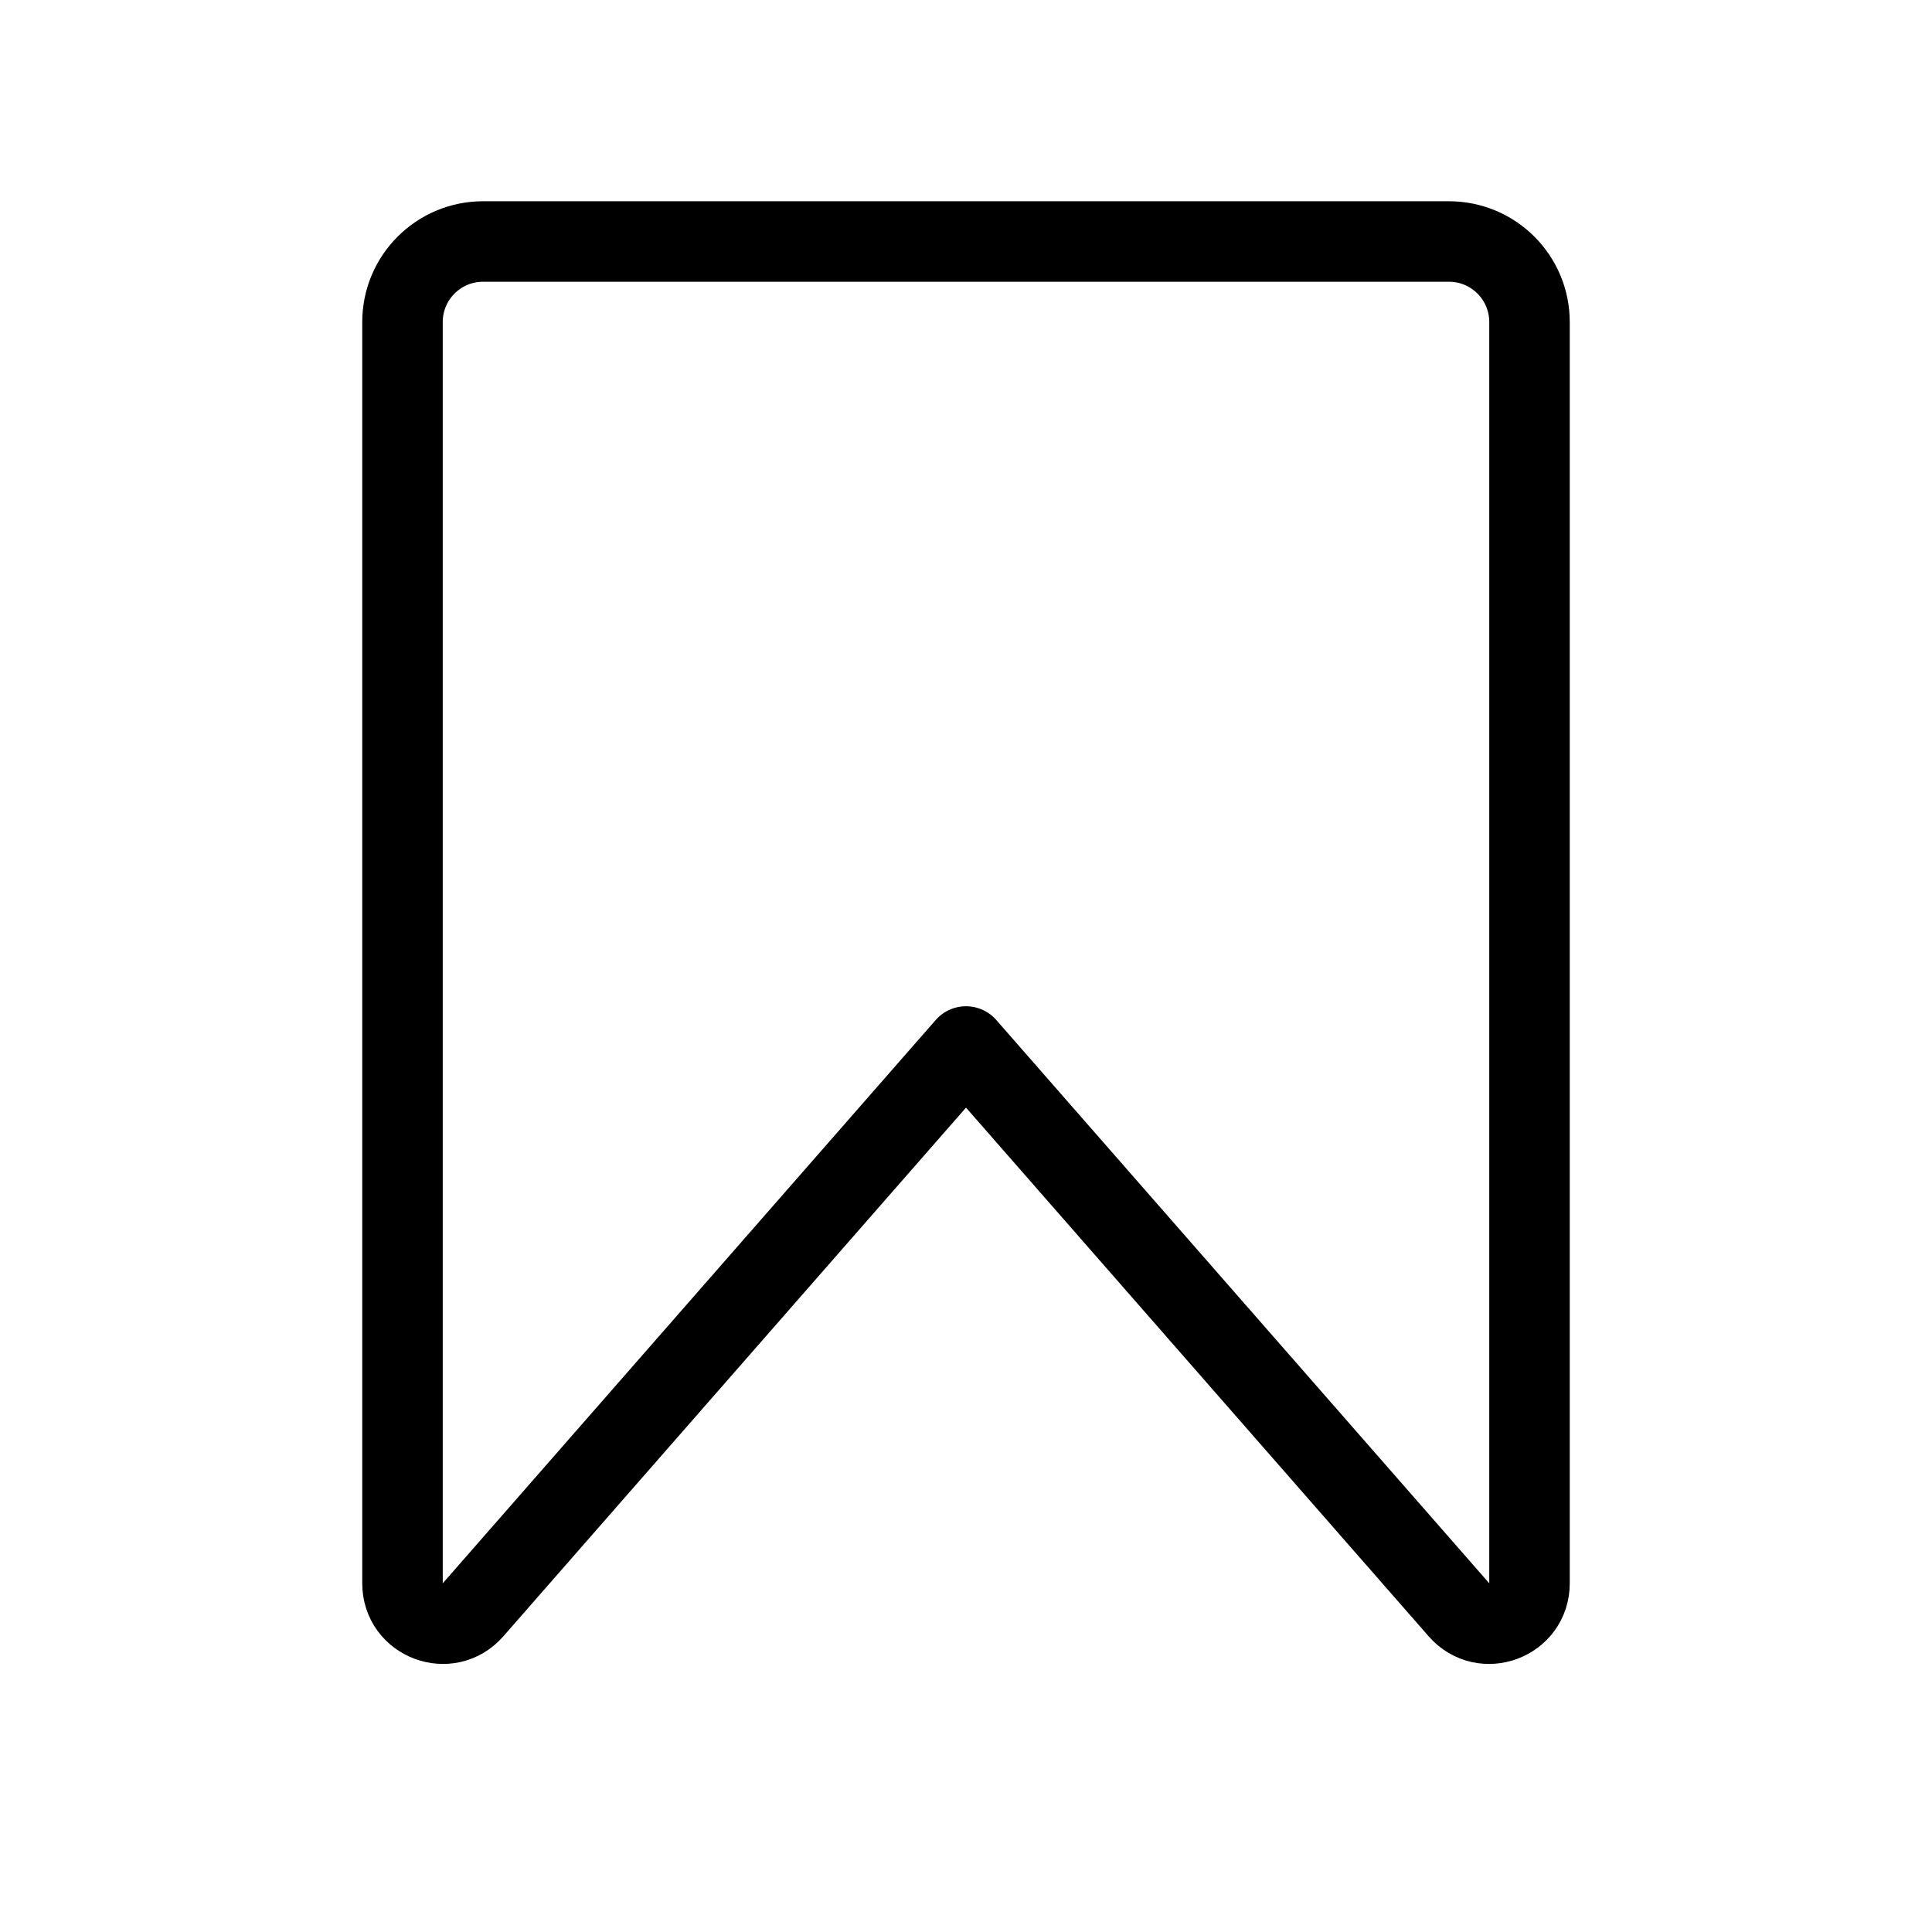
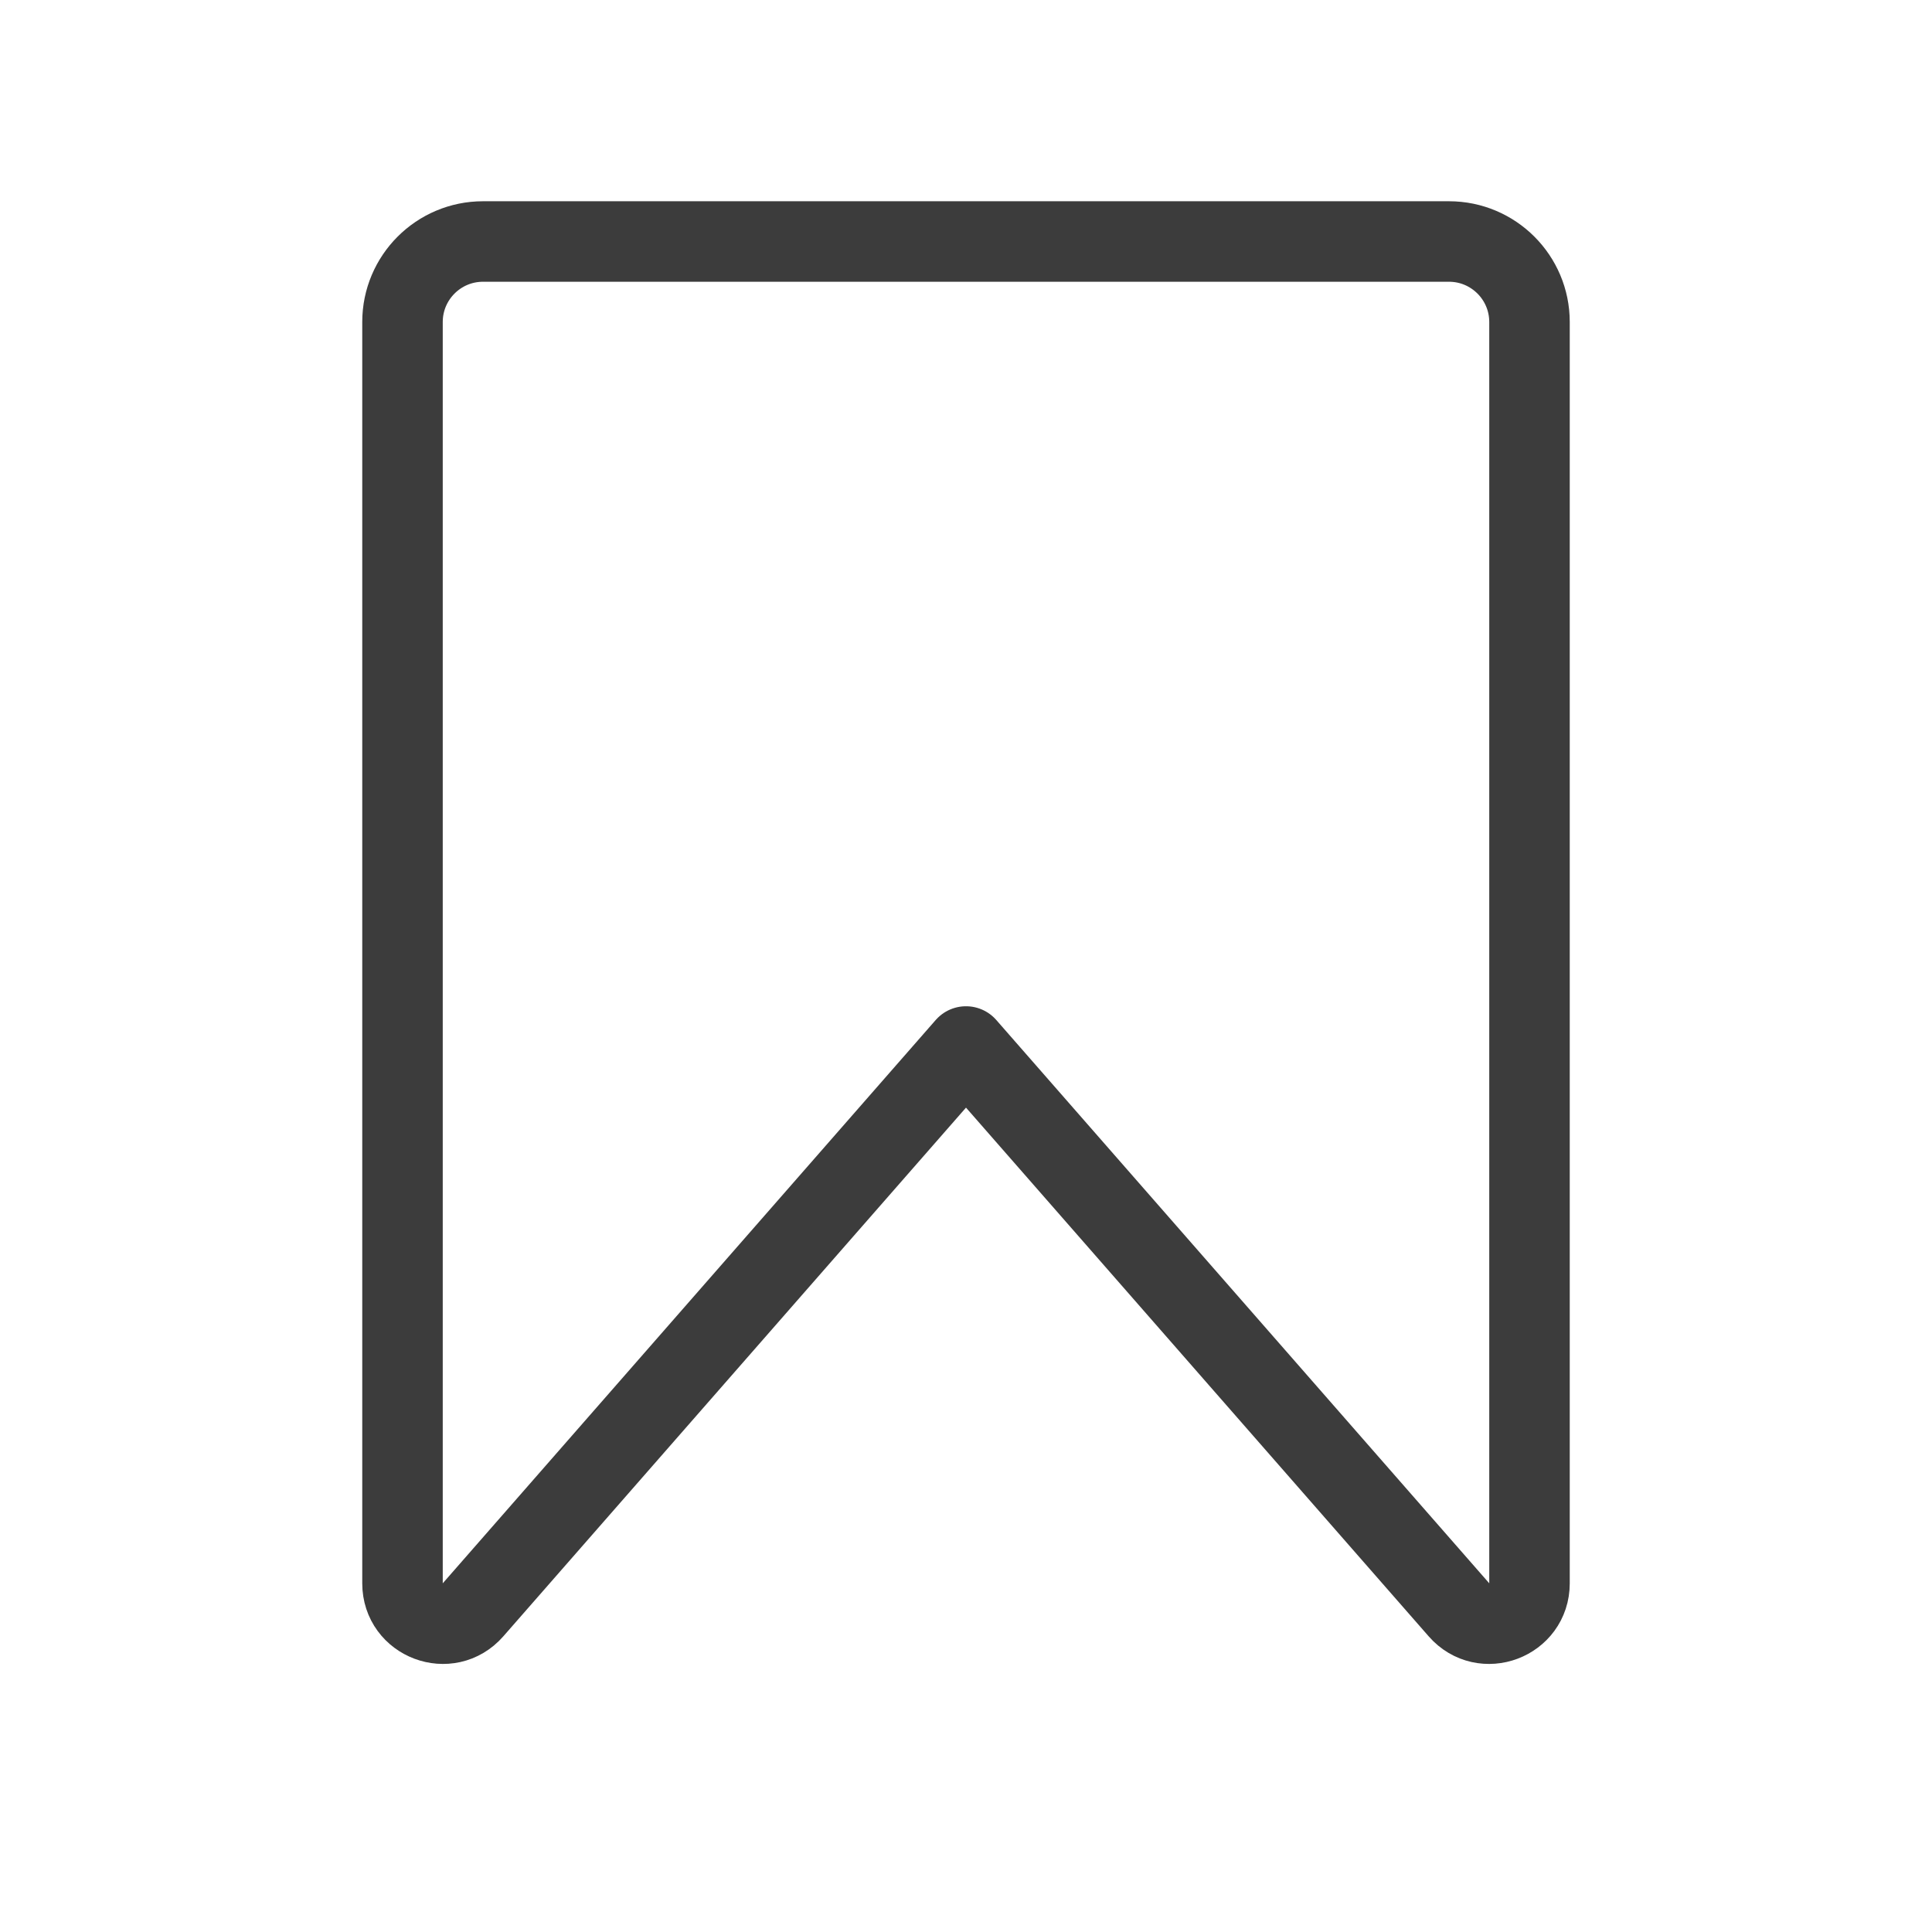
<svg xmlns="http://www.w3.org/2000/svg" width="800px" height="800px" viewBox="0 0 24 24" fill="none">
  <rect width="24" height="24" fill="white" />
-   <path d="M5 19.669V4C5 3.448 5.448 3 6 3H18C18.552 3 19 3.448 19 4V19.669C19 20.131 18.428 20.346 18.124 19.998L12 13L5.876 19.998C5.572 20.346 5 20.131 5 19.669Z" stroke="#000000" stroke-linejoin="round" />
+   <path d="M5 19.669V4C5 3.448 5.448 3 6 3H18C18.552 3 19 3.448 19 4V19.669C19 20.131 18.428 20.346 18.124 19.998L12 13L5.876 19.998C5.572 20.346 5 20.131 5 19.669Z" stroke="#3c3c3c" stroke-linejoin="round" />
</svg>
